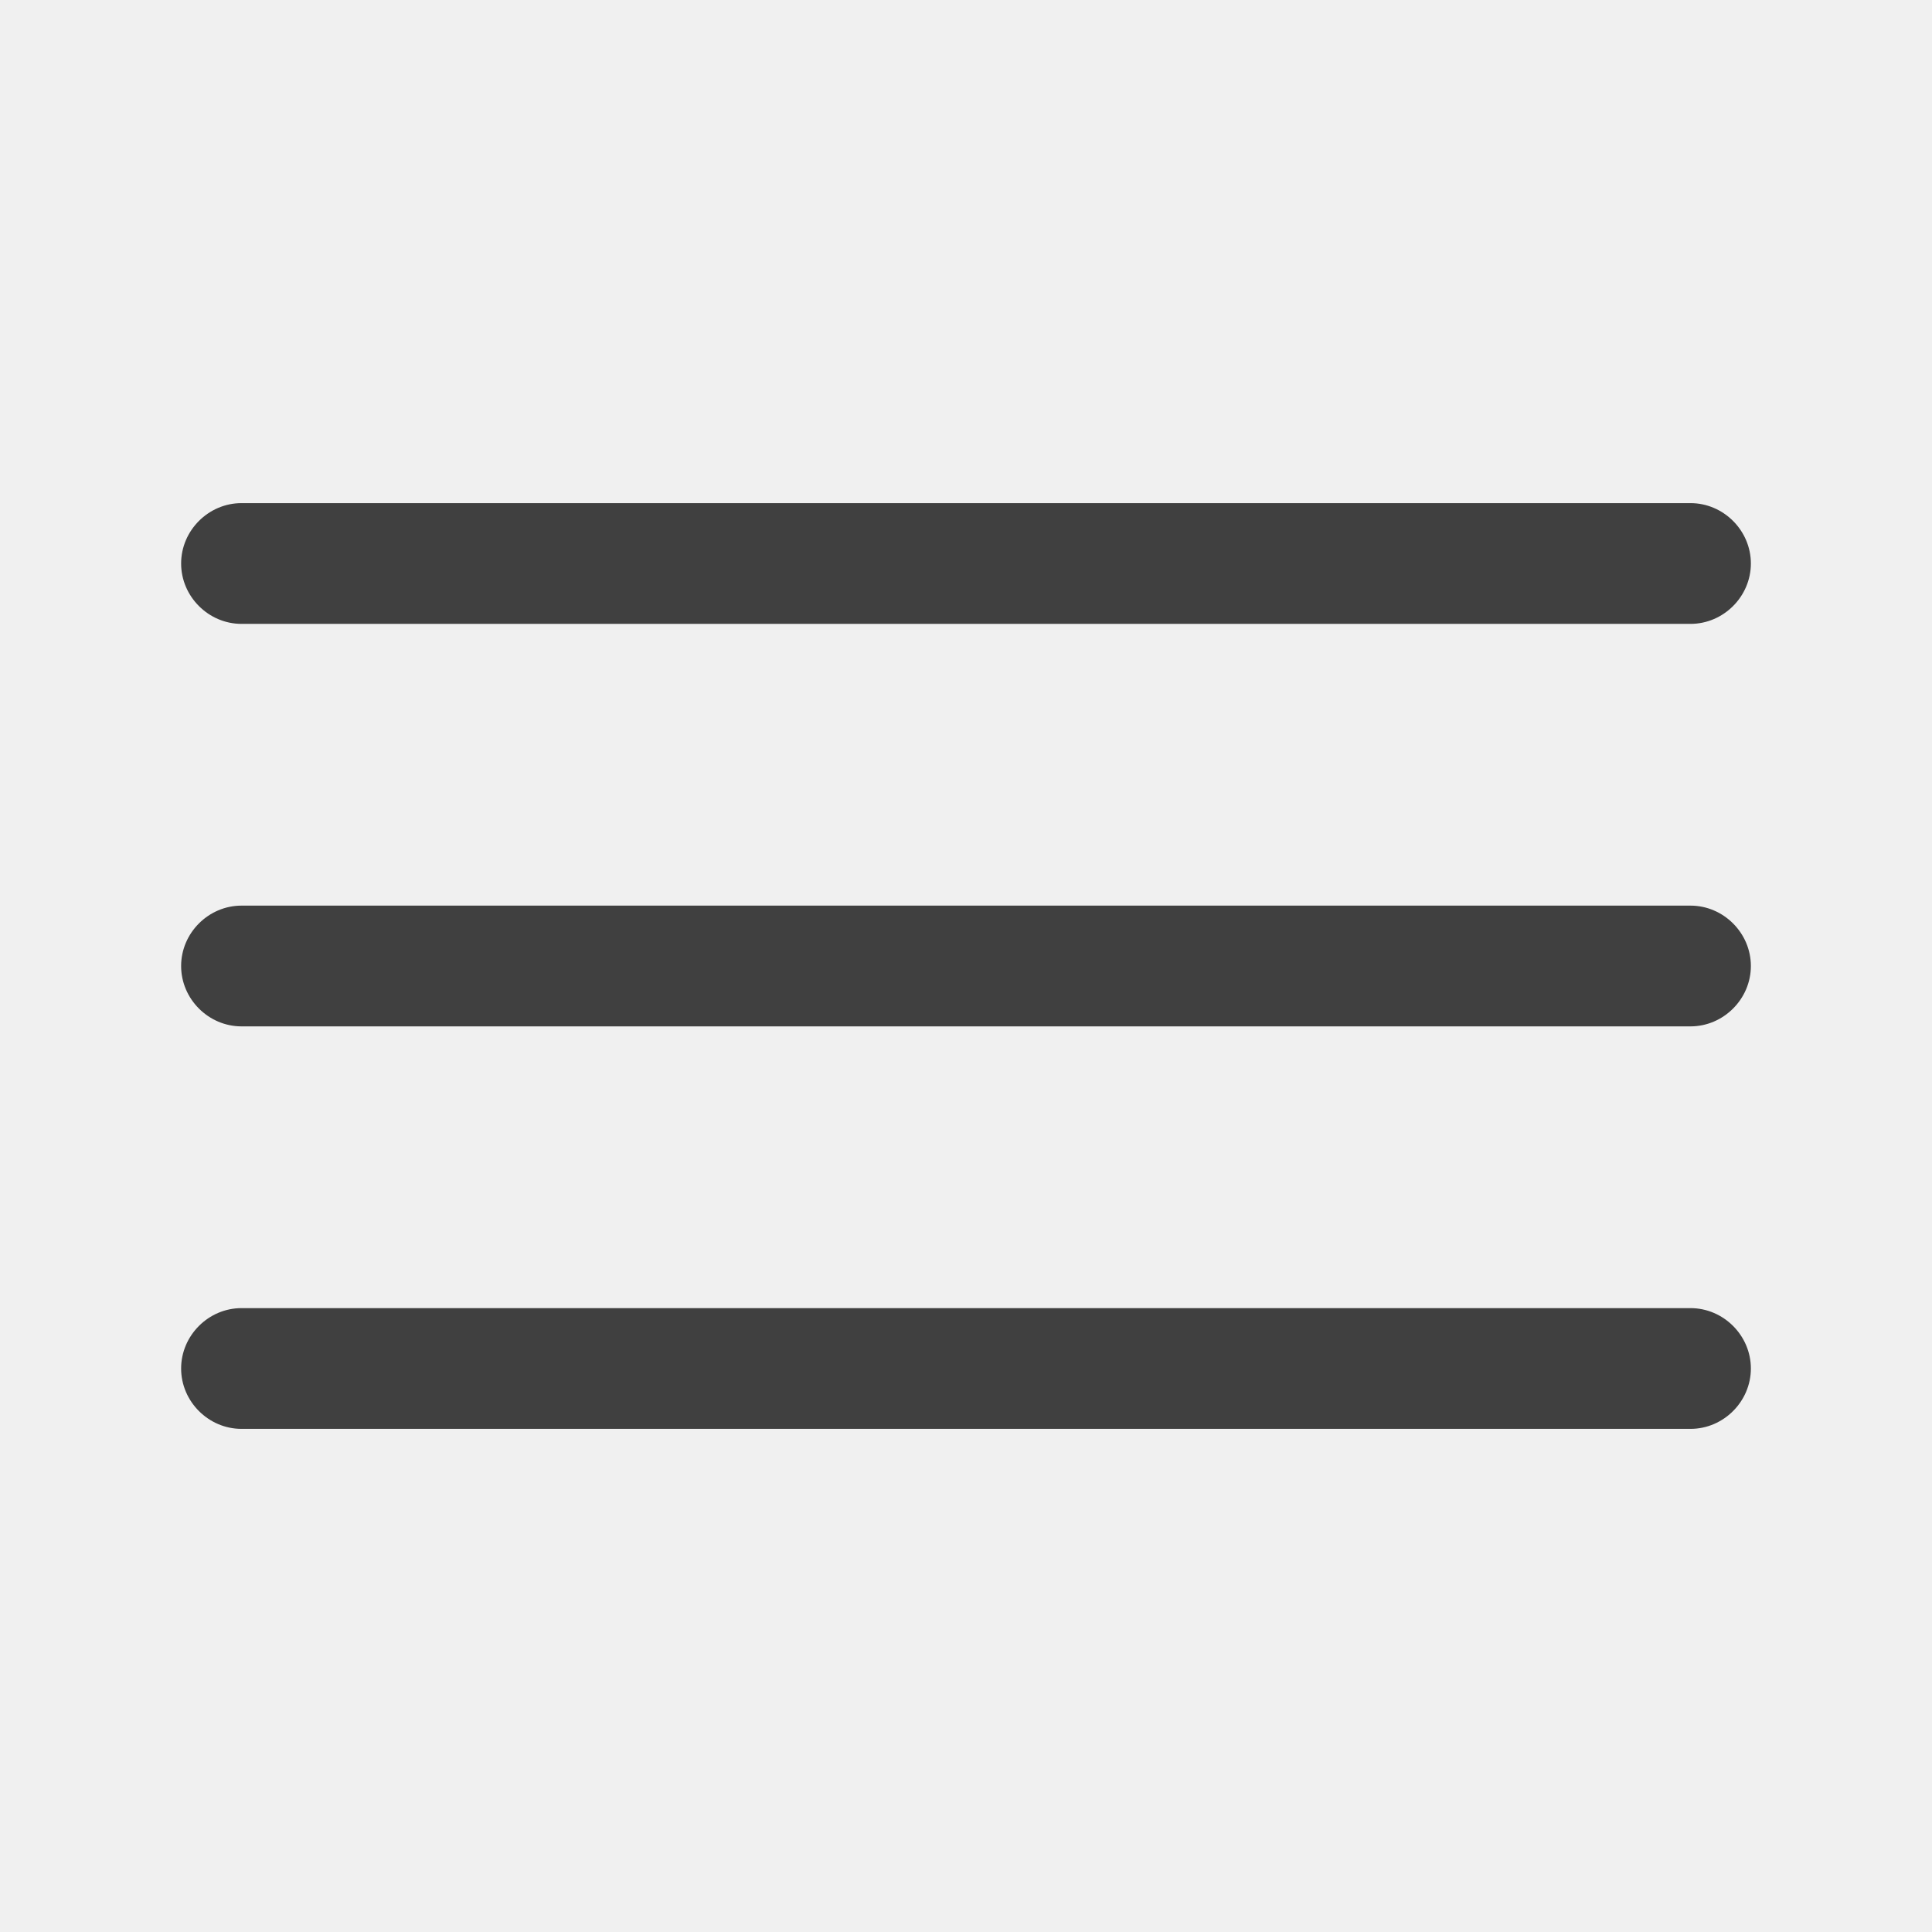
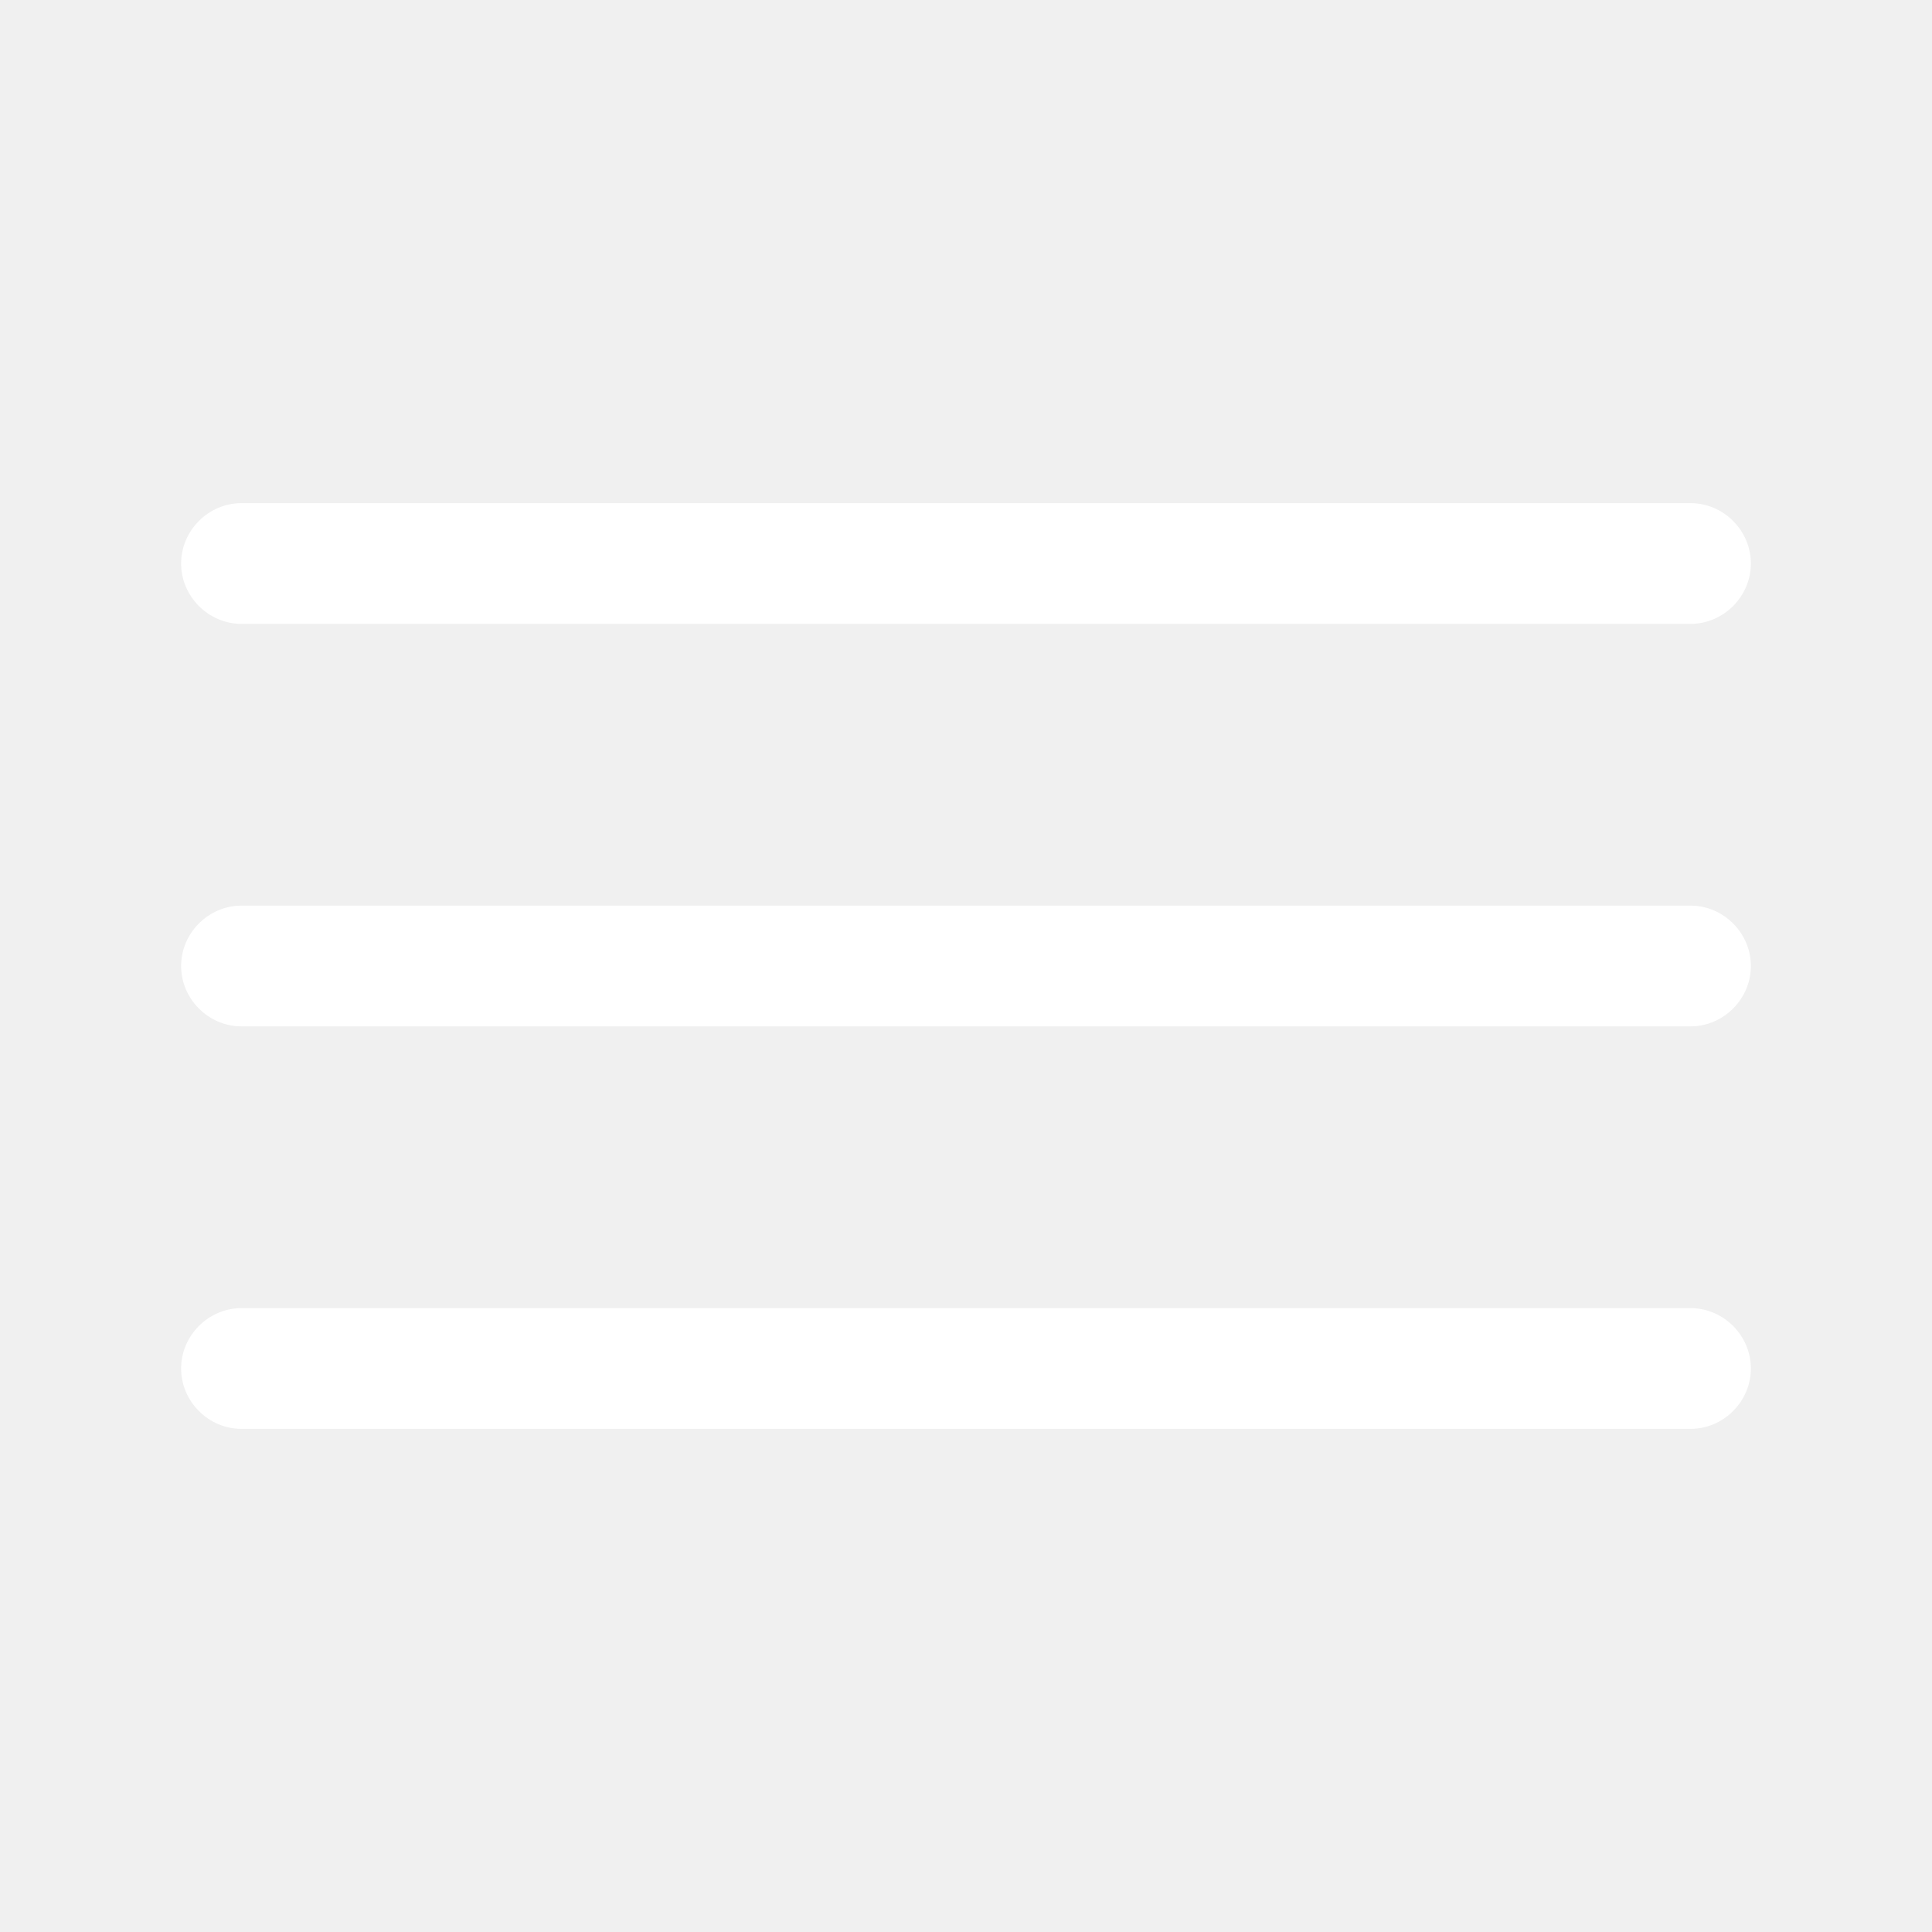
<svg xmlns="http://www.w3.org/2000/svg" width="24" height="24" viewBox="0 0 24 24" fill="none">
-   <path d="M21 7.75H3C2.59 7.75 2.25 7.41 2.25 7C2.25 6.59 2.59 6.25 3 6.25H21C21.41 6.25 21.75 6.59 21.75 7C21.75 7.41 21.41 7.75 21 7.75Z" fill="#404040" />
-   <path d="M21 12.75H3C2.59 12.75 2.25 12.41 2.25 12C2.25 11.59 2.59 11.25 3 11.25H21C21.41 11.25 21.75 11.59 21.75 12C21.75 12.41 21.41 12.75 21 12.75Z" fill="#404040" />
-   <path d="M21 17.75H3C2.59 17.75 2.25 17.41 2.25 17C2.25 16.59 2.59 16.25 3 16.25H21C21.41 16.25 21.75 16.59 21.75 17C21.75 17.41 21.41 17.75 21 17.75Z" fill="#404040" />
+   <path d="M21 7.75H3C2.59 7.75 2.25 7.41 2.25 7C2.25 6.59 2.59 6.25 3 6.25H21C21.41 6.25 21.75 6.59 21.75 7C21.75 7.41 21.41 7.75 21 7.75Z" fill="#fff" />
+   <path d="M21 12.75H3C2.59 12.75 2.25 12.41 2.25 12C2.25 11.59 2.59 11.25 3 11.25H21C21.41 11.25 21.75 11.59 21.75 12C21.75 12.41 21.41 12.75 21 12.75Z" fill="#fff" />
+   <path d="M21 17.75H3C2.59 17.75 2.25 17.41 2.25 17C2.25 16.59 2.59 16.25 3 16.25H21C21.41 16.25 21.75 16.59 21.75 17C21.75 17.41 21.41 17.75 21 17.75Z" fill="#fff" />
</svg>
